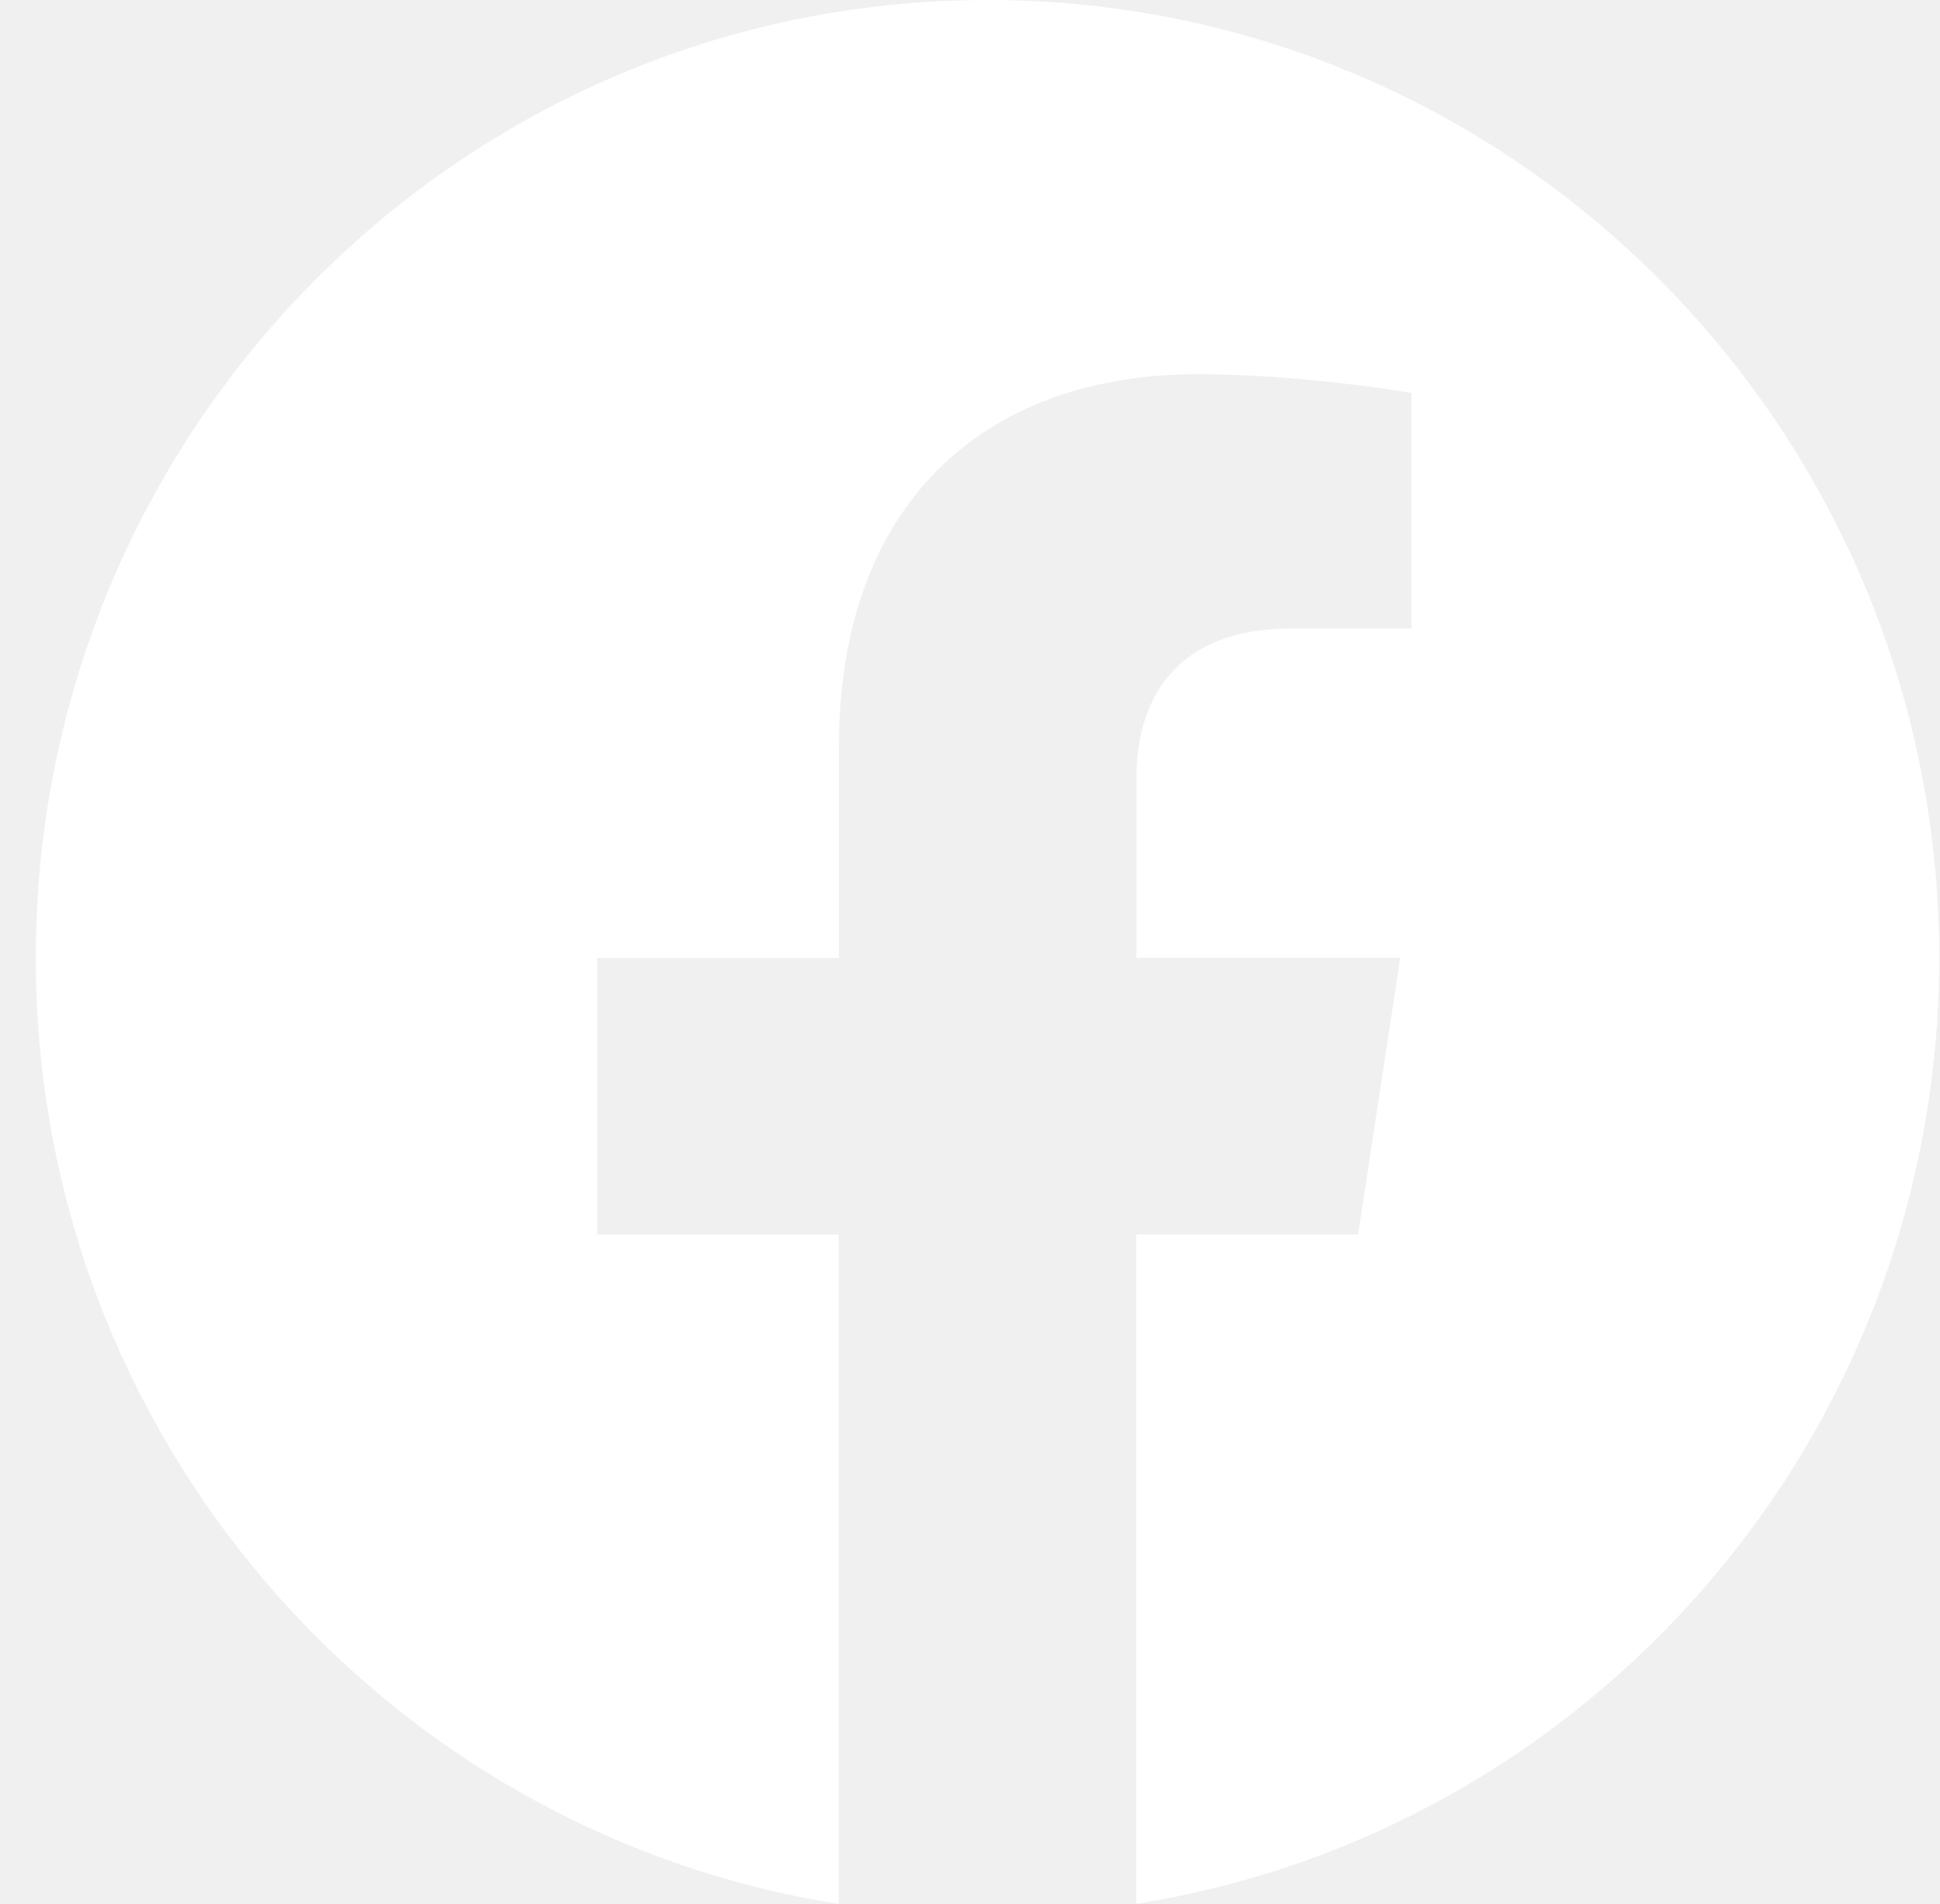
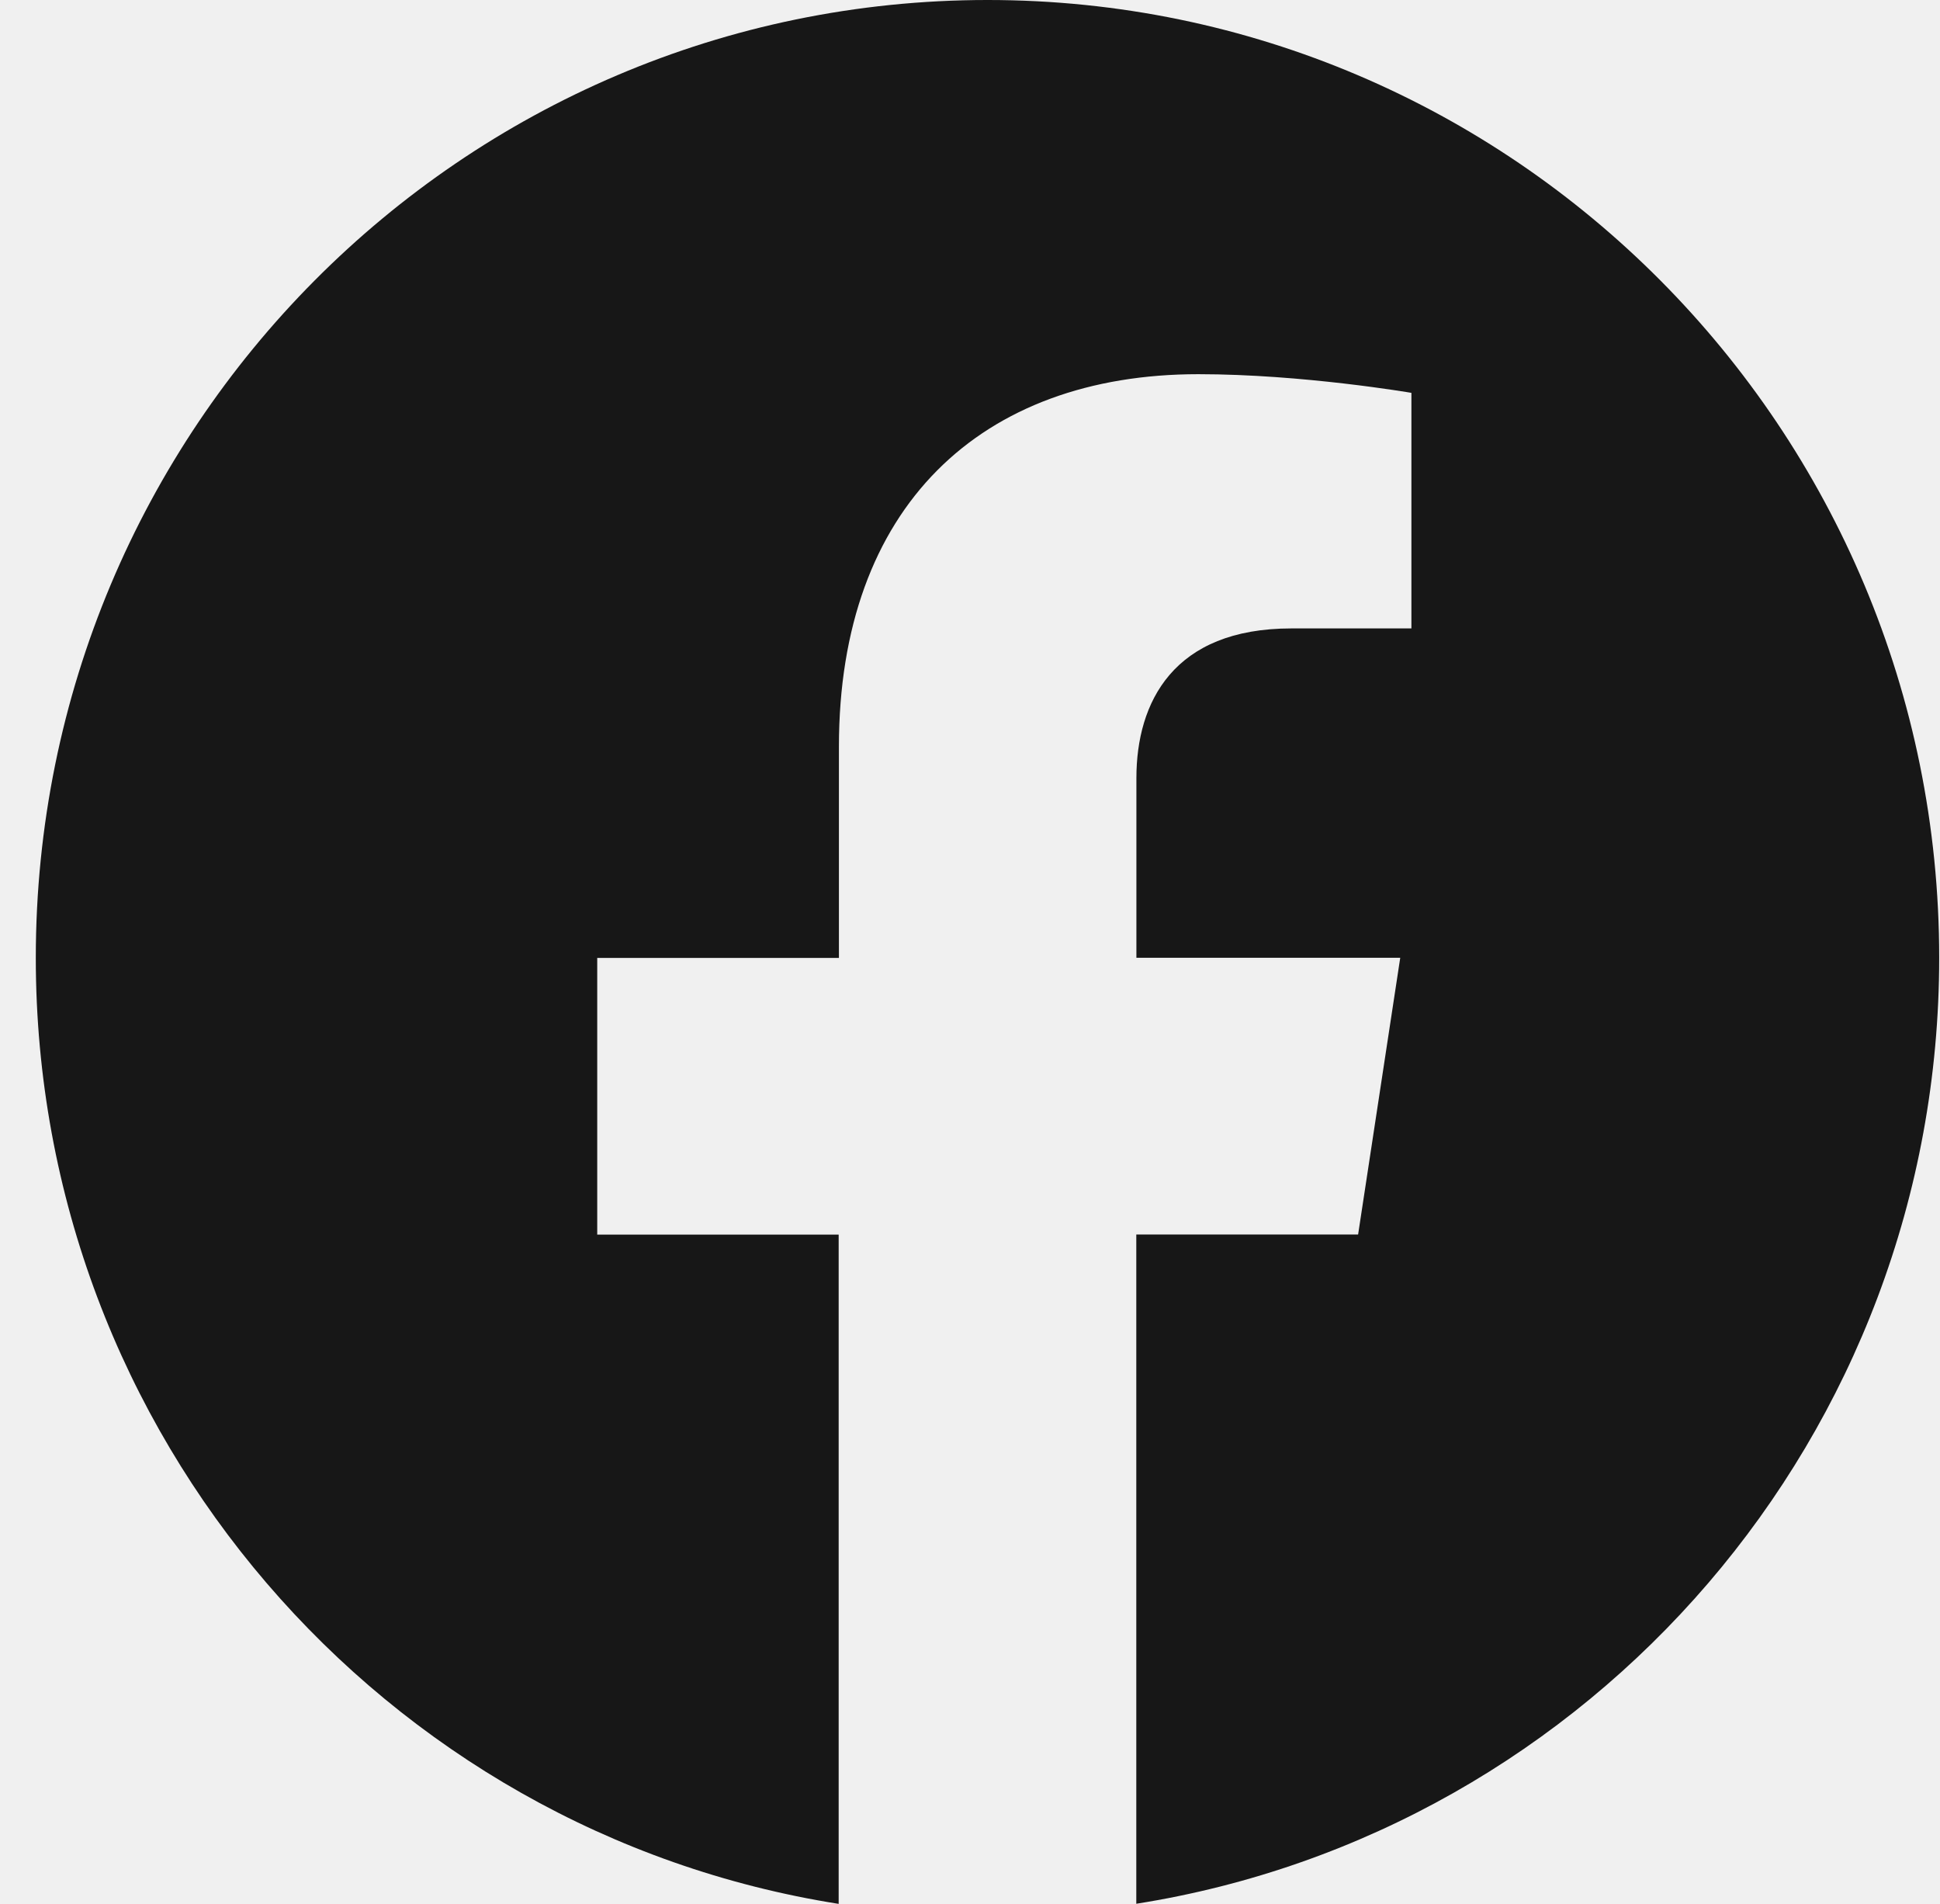
- <svg xmlns="http://www.w3.org/2000/svg" width="53" height="52" viewBox="0 0 53 52" fill="none">
-   <path d="M52.978 26.159C52.978 11.711 41.337 -4.57764e-05 26.981 -4.57764e-05C12.618 0.003 0.978 11.711 0.978 26.163C0.978 39.216 10.486 50.037 22.912 52V33.721H16.316V26.163H22.919V20.394C22.919 13.84 26.802 10.22 32.739 10.22C35.586 10.22 38.559 10.73 38.559 10.73V17.164H35.28C32.053 17.164 31.046 19.182 31.046 21.252V26.159H38.254L37.103 33.718H31.043V51.997C43.469 50.034 52.978 39.213 52.978 26.159Z" fill="white" />
+ <svg xmlns="http://www.w3.org/2000/svg" width="53" height="52" viewBox="0 0 53 52" fill="none" version="1.1" id="svg1">
+   <defs id="defs1" />
+   <path d="M52.978 26.159C52.978 11.711 41.337 -4.57764e-05 26.981 -4.57764e-05C12.618 0.003 0.978 11.711 0.978 26.163C0.978 39.216 10.486 50.037 22.912 52V33.721H16.316V26.163H22.919V20.394C22.919 13.84 26.802 10.22 32.739 10.22C35.586 10.22 38.559 10.73 38.559 10.73V17.164H35.28C32.053 17.164 31.046 19.182 31.046 21.252V26.159H38.254L37.103 33.718H31.043V51.997C43.469 50.034 52.978 39.213 52.978 26.159Z" fill="white" id="path1" style="fill:#171717;fill-opacity:1" />
</svg>
